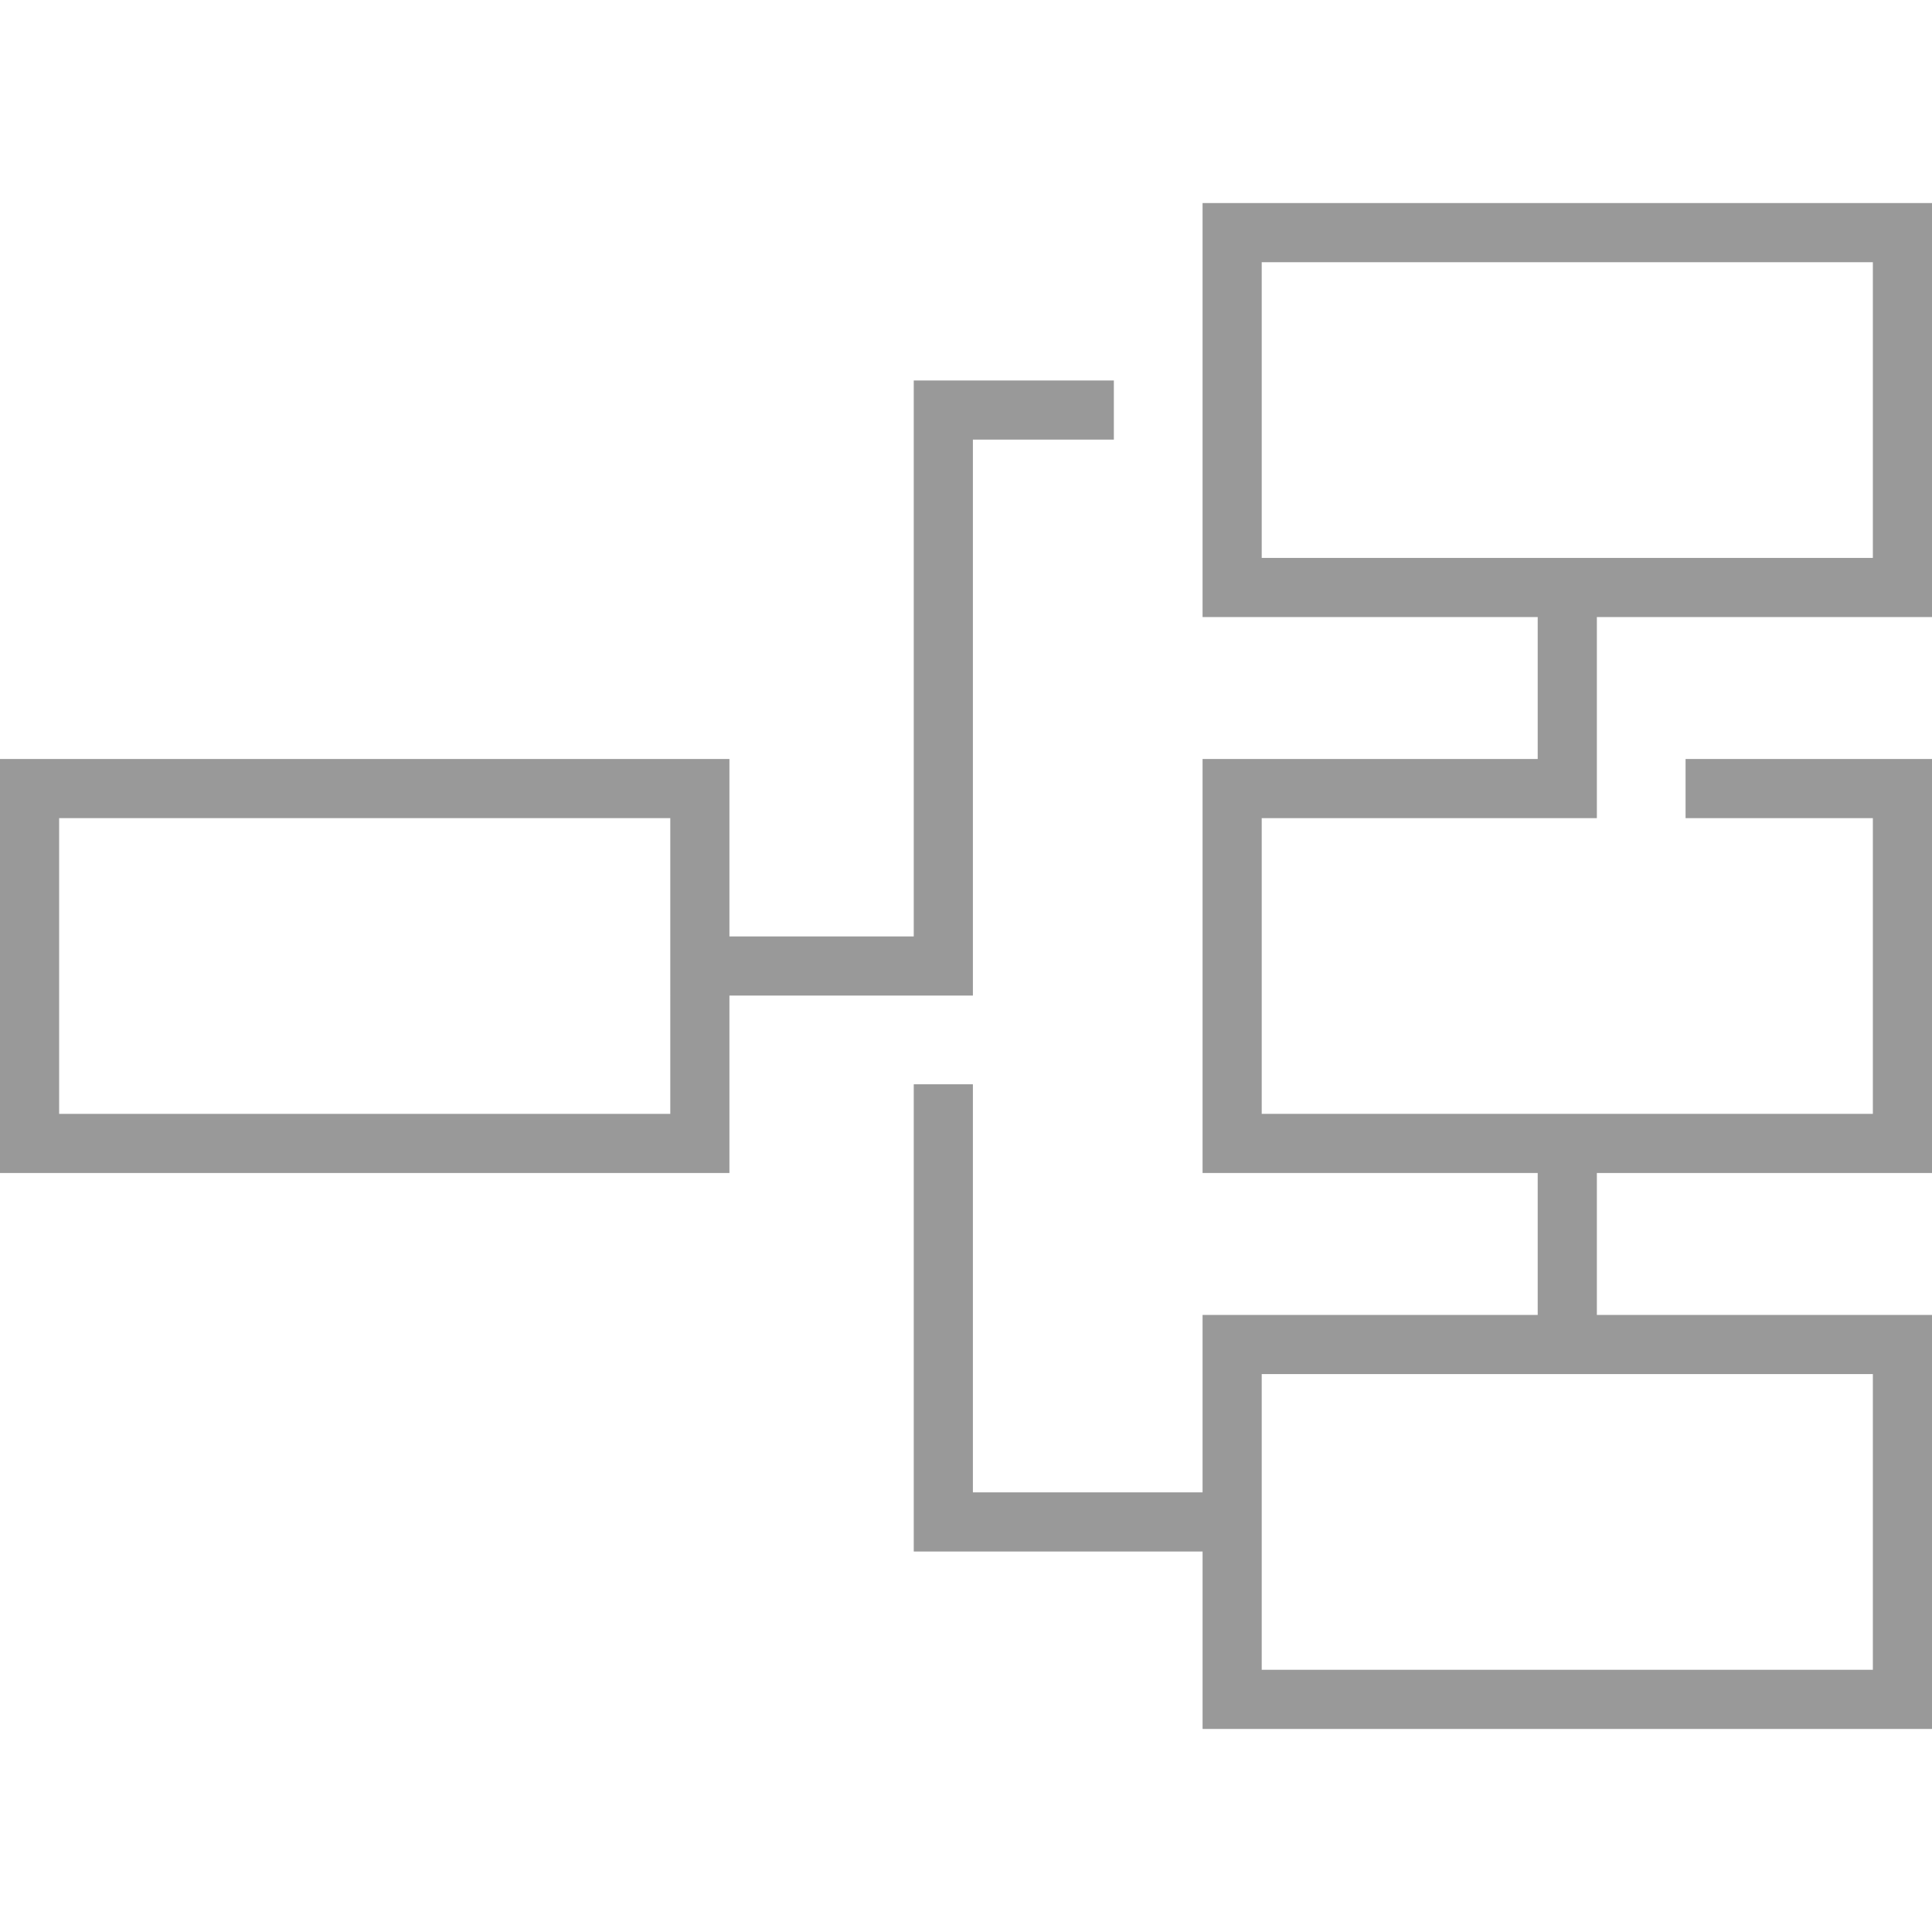
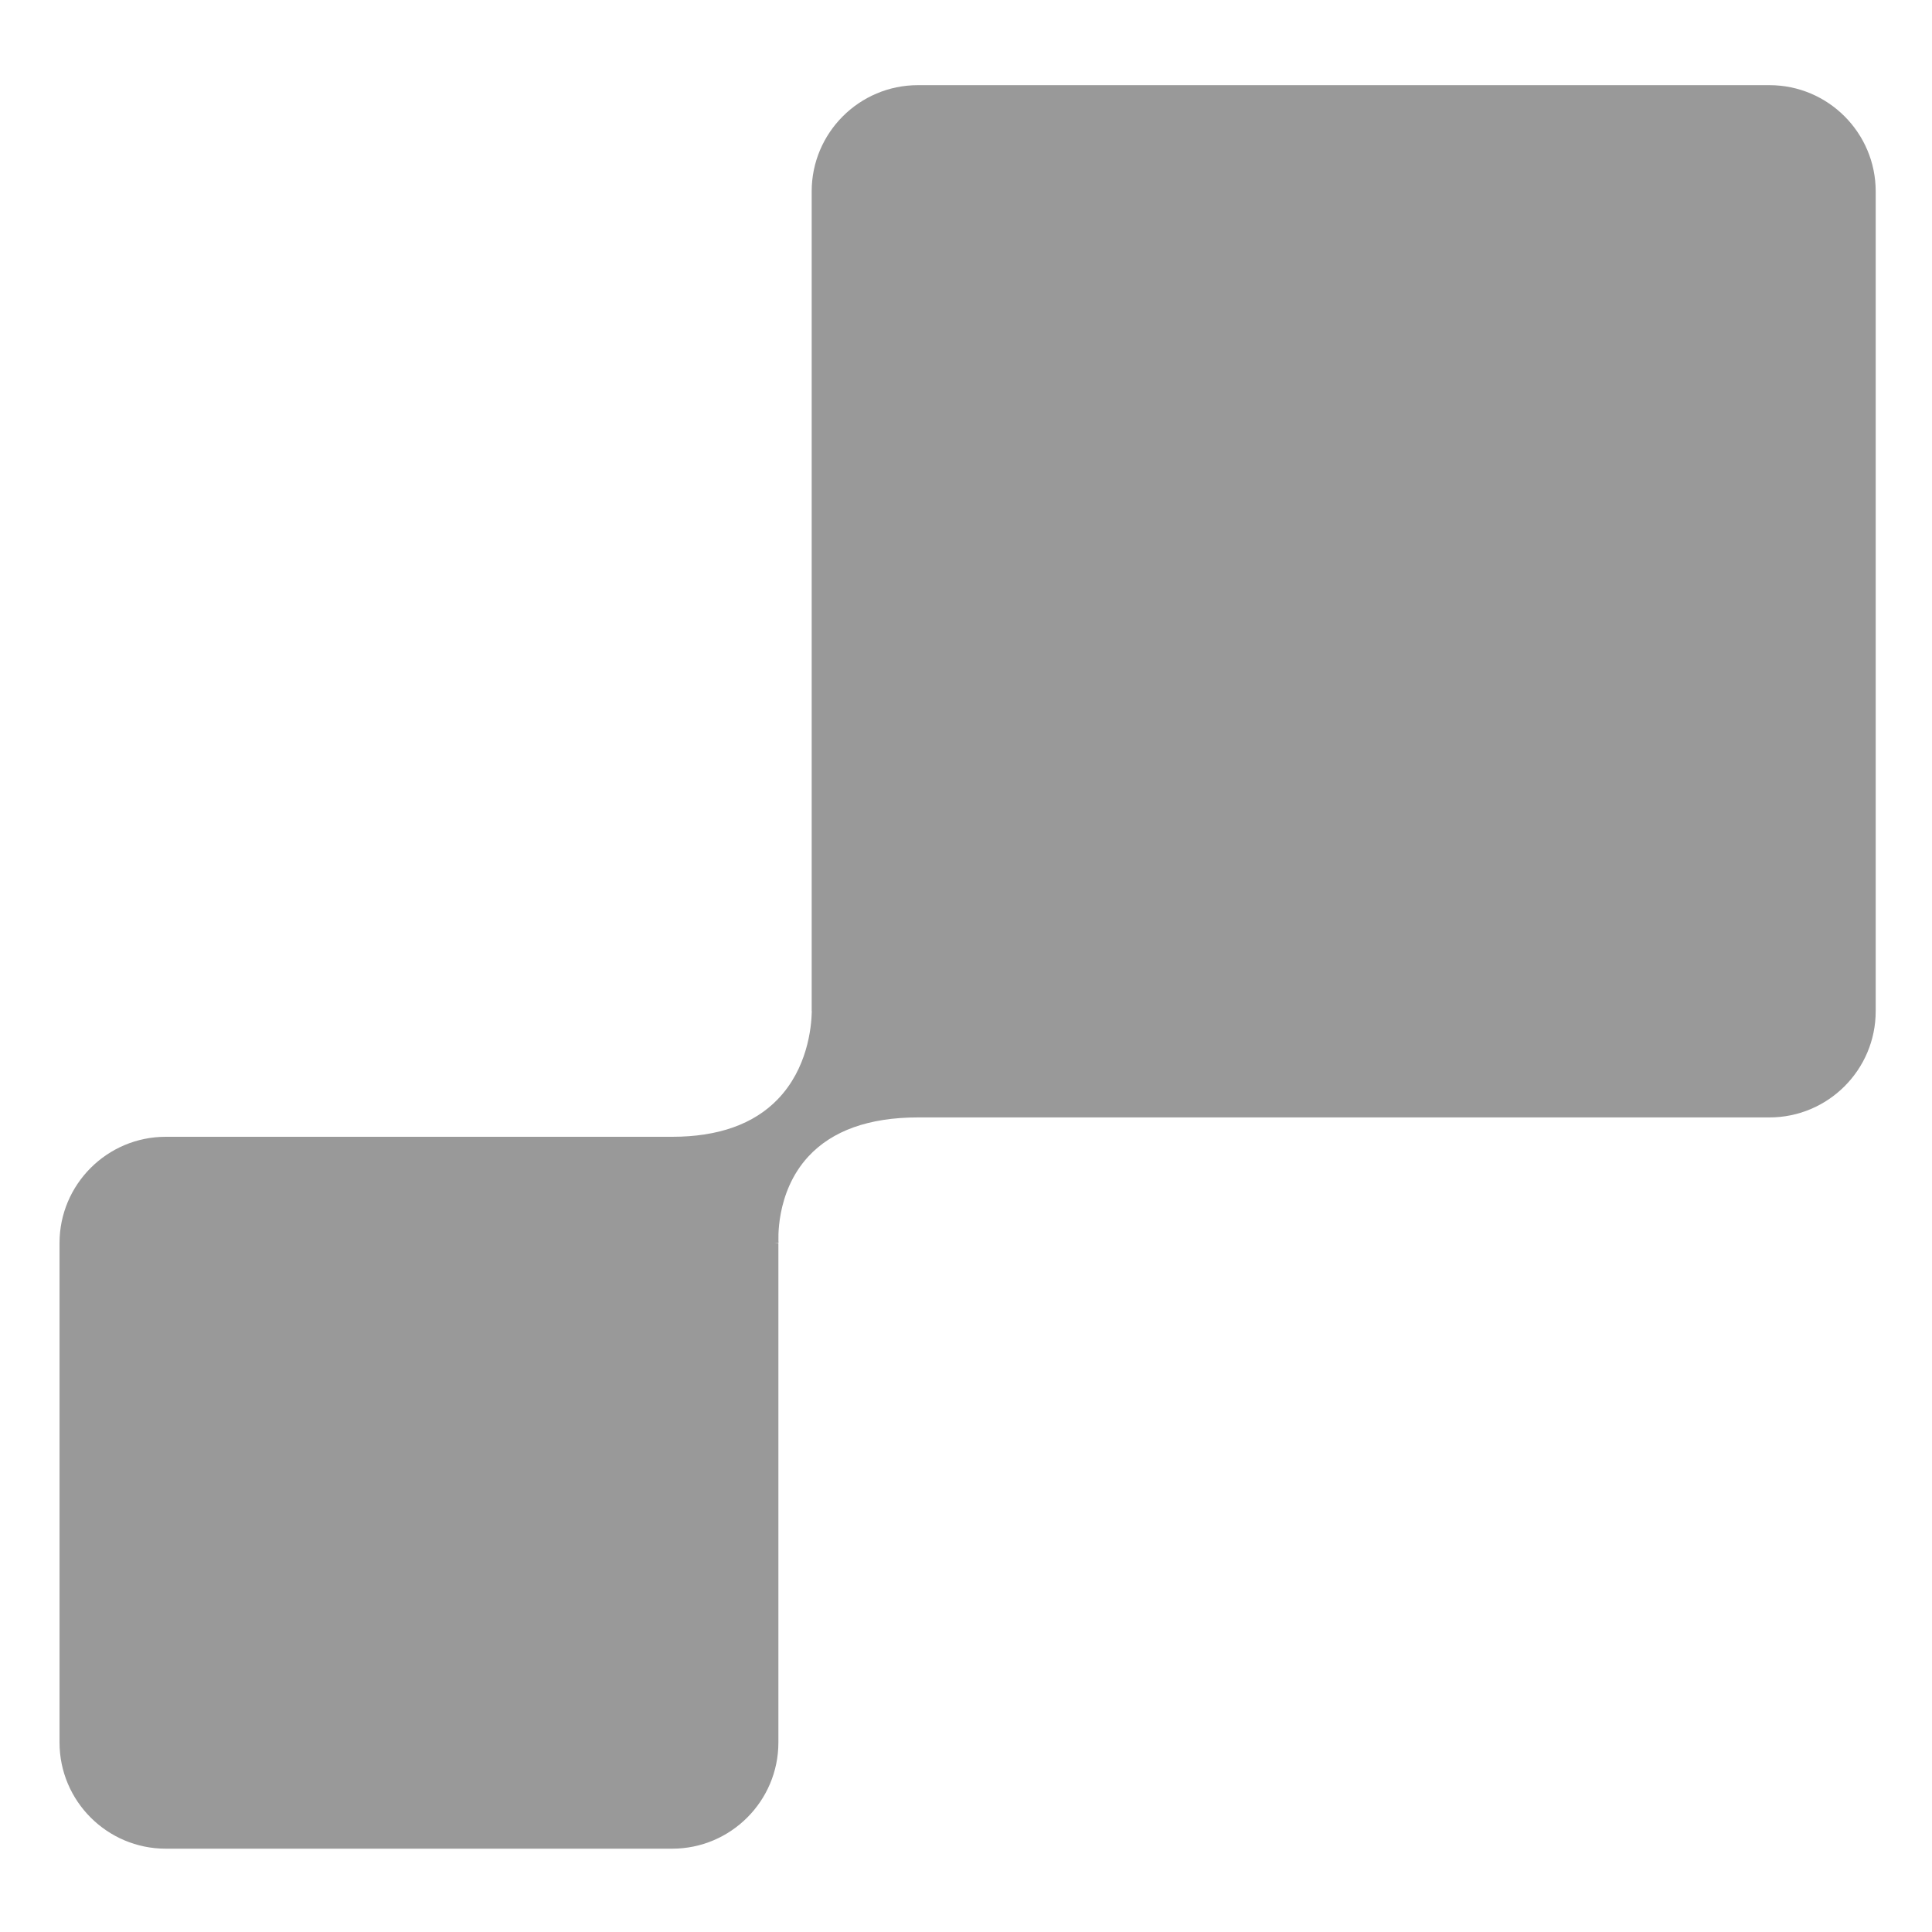
<svg xmlns="http://www.w3.org/2000/svg" version="1.1" baseProfile="tiny" id="Layer_1" x="0px" y="0px" width="512px" height="512px" viewBox="0 0 512 512" xml:space="preserve">
-   <g>
-     <g>
-       <path fill="#999999" d="M242.154,100.833v147.331h-48.848v-47.02H0v109.713h193.306v-47.02h64.521V116.506h37.356v-15.673H242.154    z M177.633,295.184H15.673v-78.367h161.959L177.633,295.184L177.633,295.184z" />
-     </g>
-   </g>
-   <g>
-     <g>
-       <path fill="#999999" d="M423.184,216.816v-53.29H512V53.812H318.694v109.714h88.815v37.616h-88.815v109.713h88.815v37.617h-88.815    v47.02h-60.866V287.348h-15.673v123.819h76.541v47.02H512V348.473h-88.816v-37.615H512V201.143h-65.306v15.673h49.633v78.368    h-161.96v-78.368H423.184L423.184,216.816z M334.367,147.853V69.486h161.959v78.367H334.367z M496.327,364.146v78.367h-161.96    v-78.367H496.327z" />
-     </g>
-   </g>
+   <path fill="#999999" d="M468.933,22.57H243.25c-15.52,0-28.146,12.626-28.146,28.146v217.268h0.032  c-0.098,4.478-1.201,15.216-9.022,23.33c-6.361,6.601-15.773,9.948-27.977,9.948H43.921c-15.52,0-28.146,12.624-28.146,28.145  v132.367c0,15.521,12.626,28.146,28.146,28.146h134.215c15.52,0,28.146-12.625,28.146-28.146V329.406h-1.083l1.121-0.095  c-0.01-0.129-0.981-13.174,7.872-22.793c6.346-6.895,16.138-10.391,29.1-10.391h225.641c15.519,0,28.146-12.625,28.146-28.145  V50.715C497.079,35.196,484.451,22.57,468.933,22.57z" />
</svg>
